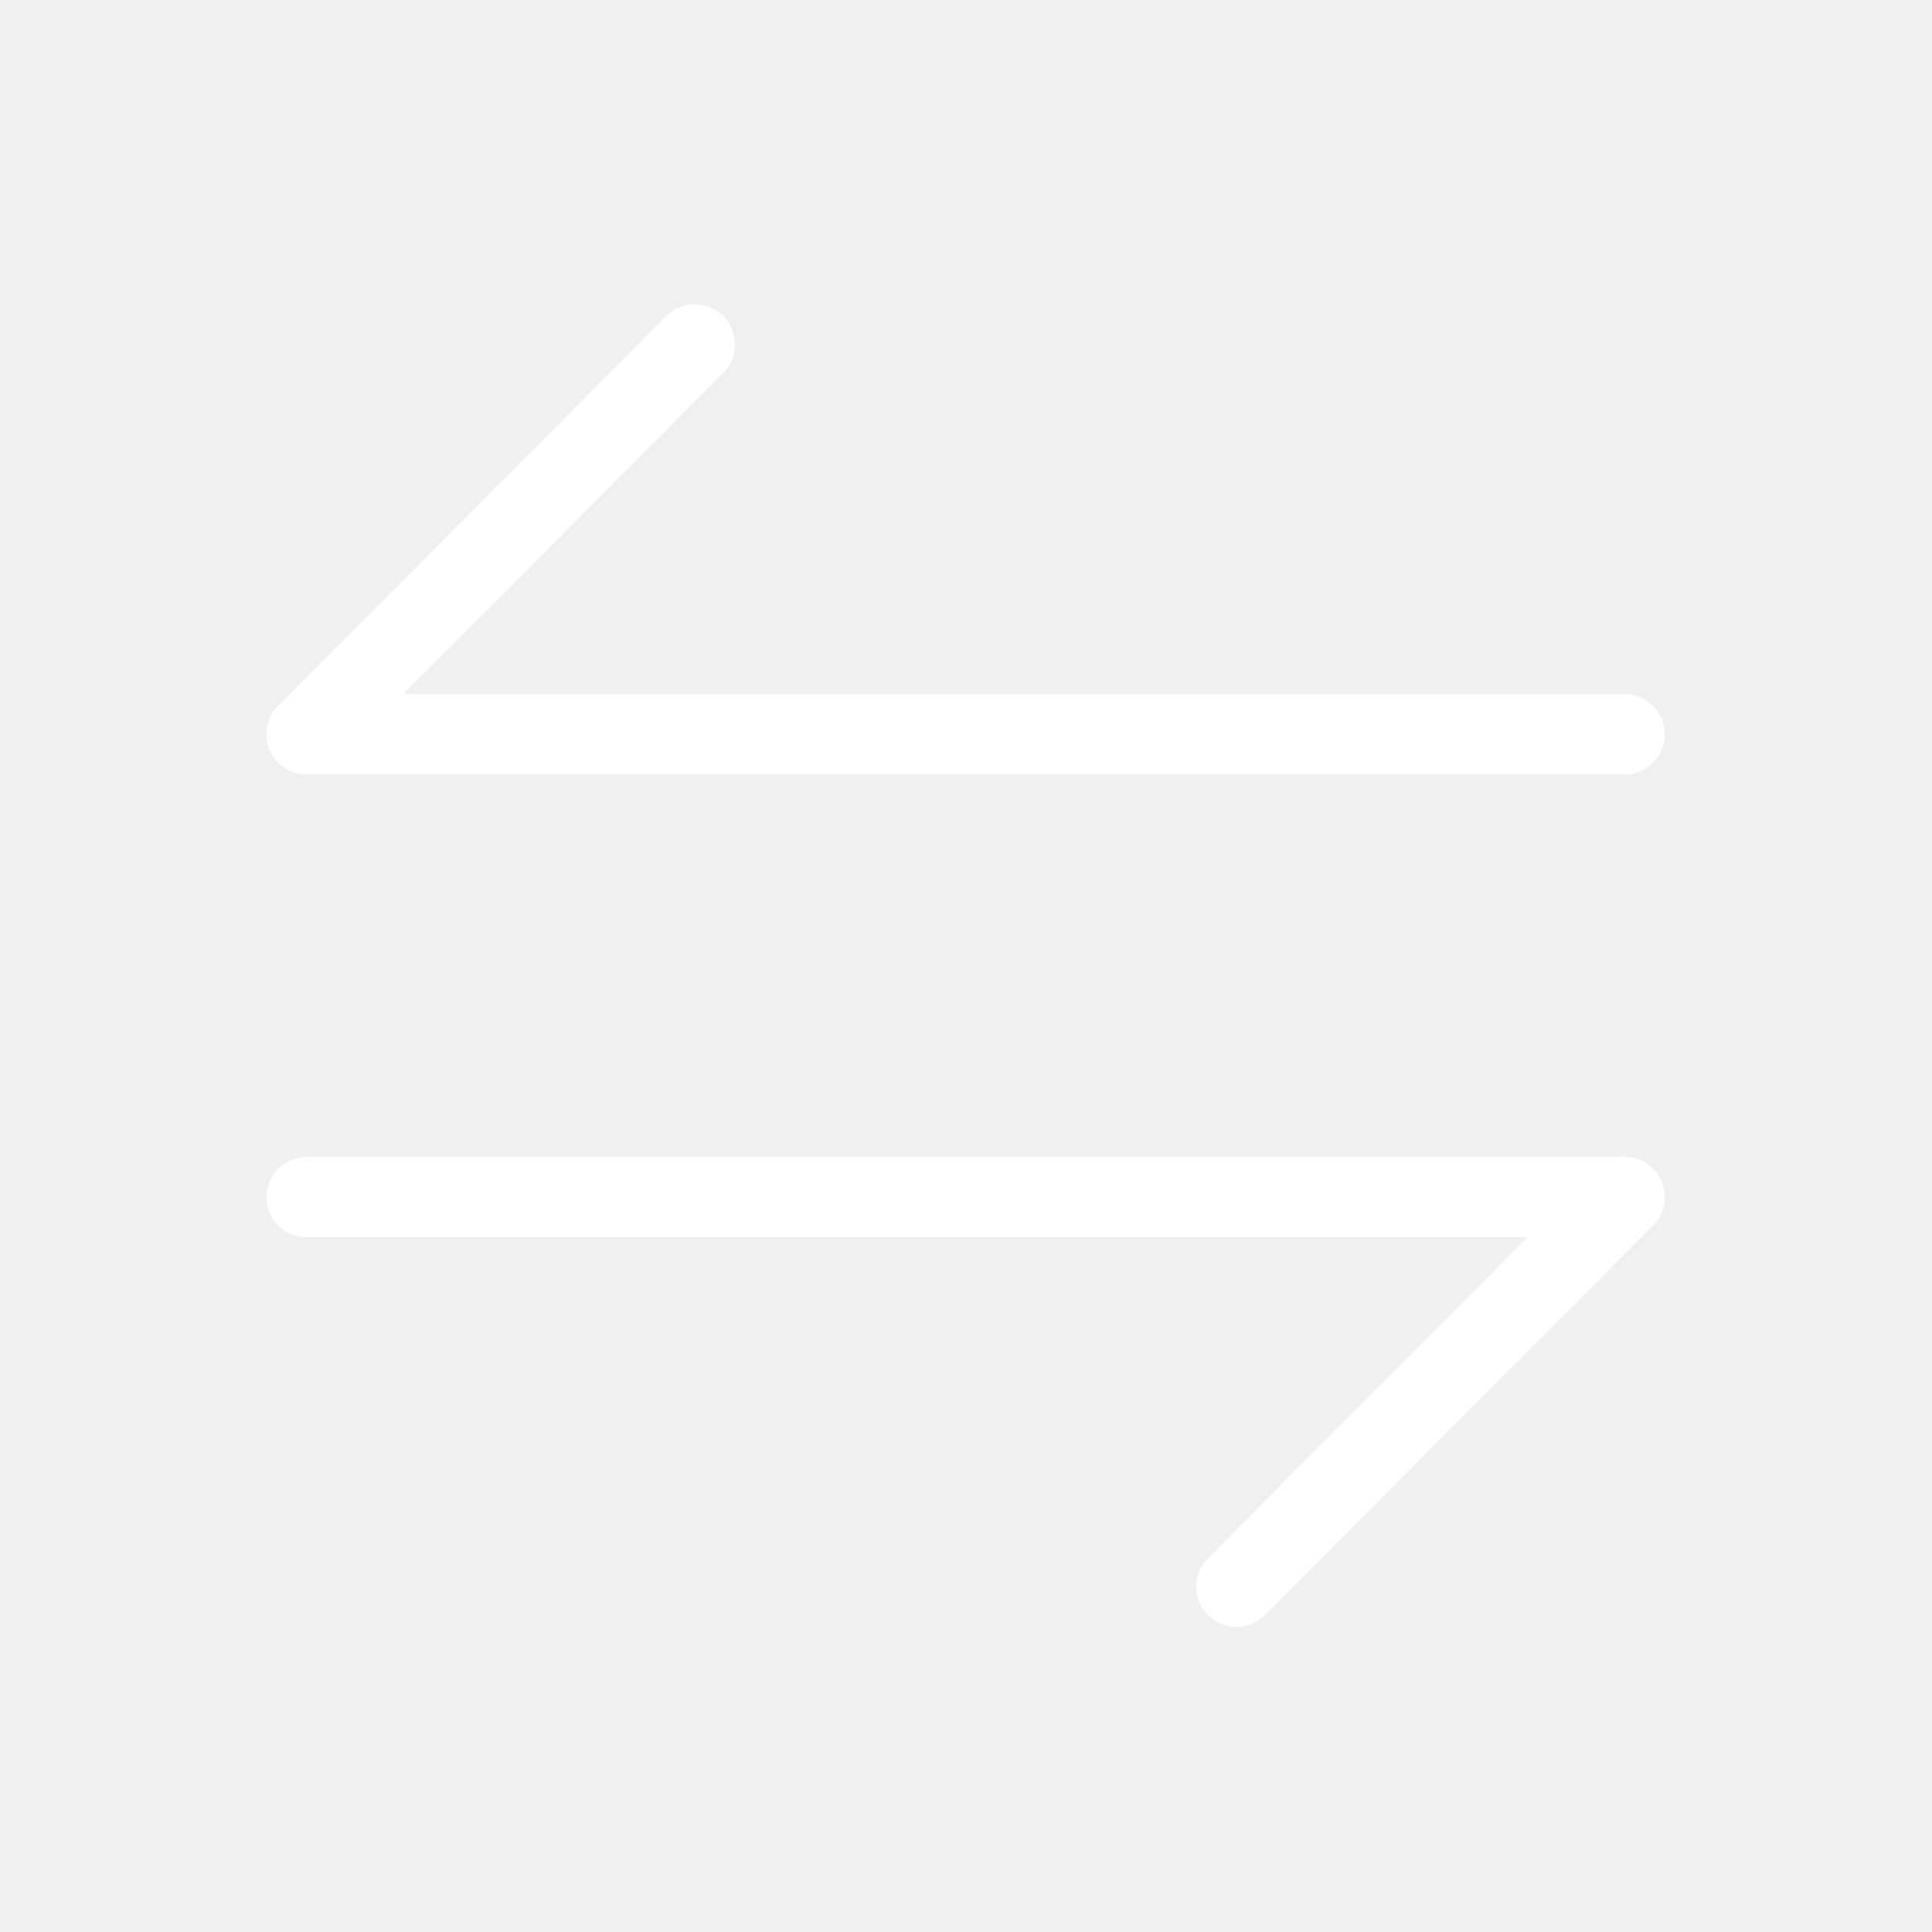
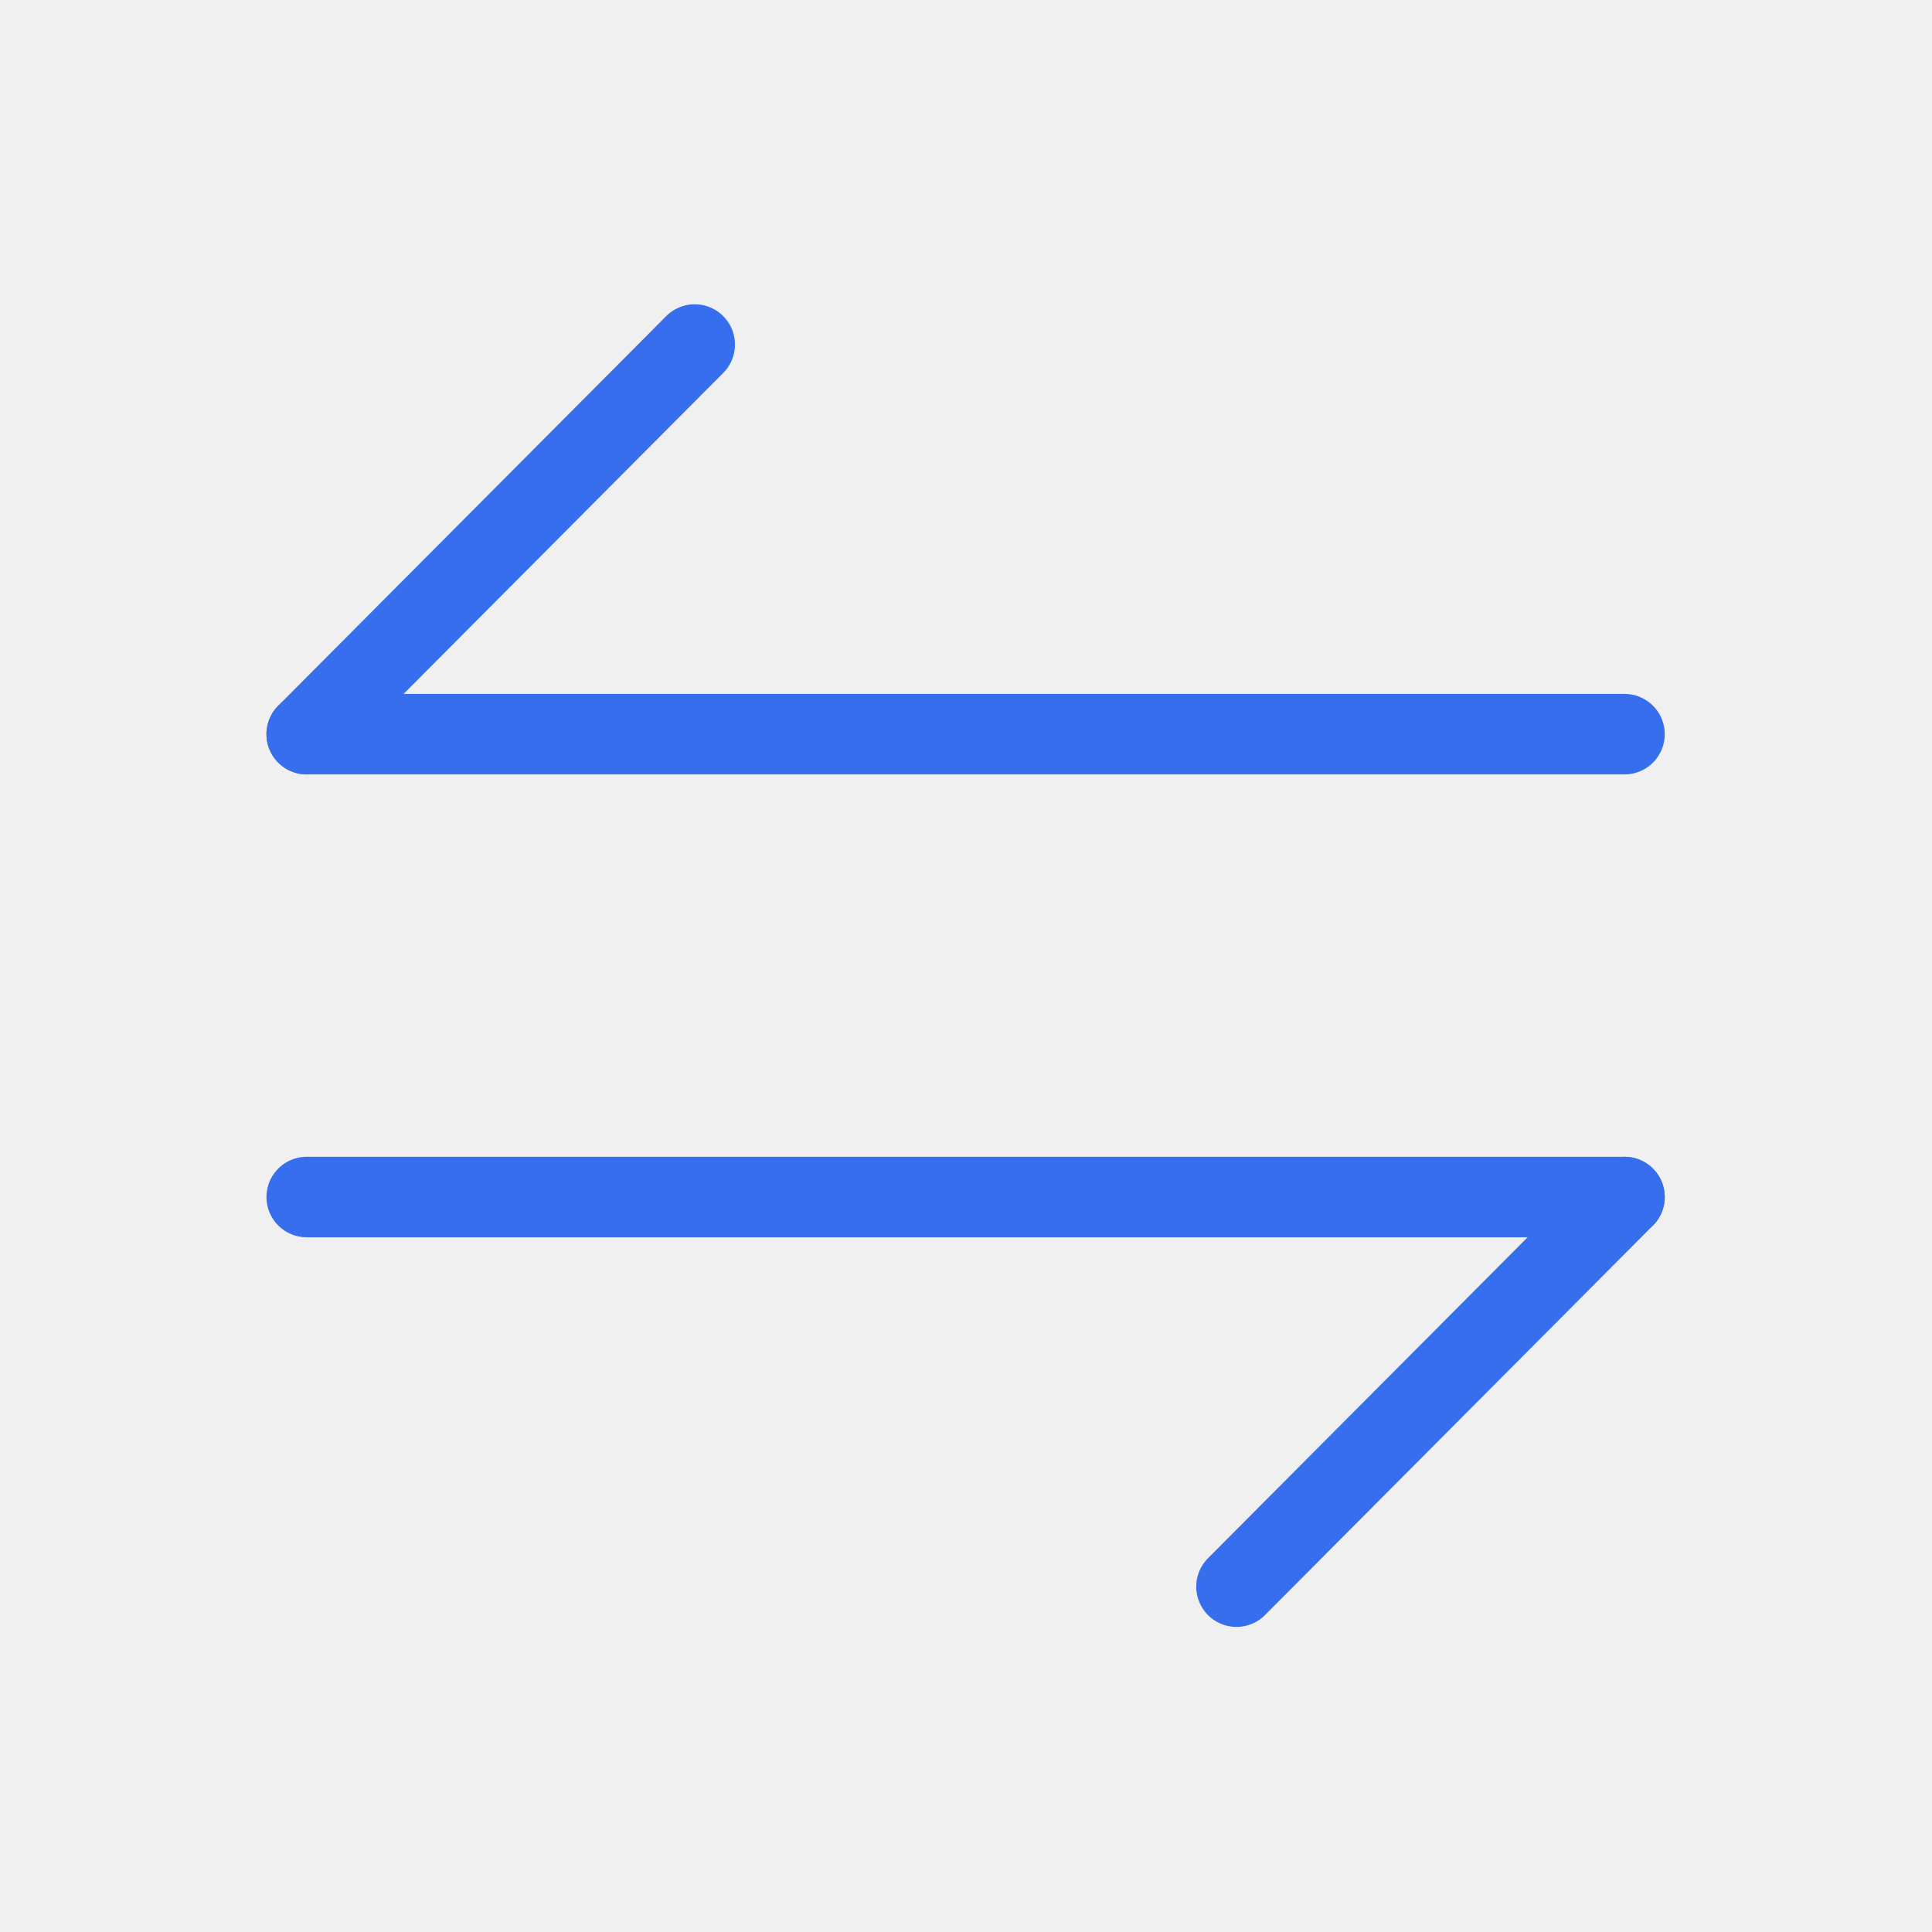
<svg xmlns="http://www.w3.org/2000/svg" width="24" height="24" viewBox="0 0 24 24" fill="none">
  <defs />
-   <rect id="arrow-swap-horizontal" width="24" height="24" fill="#FFFFFF" fill-opacity="0" />
-   <path id="Vector" d="M20.18 14.87L15.36 19.71" stroke="#FFFFFF" stroke-opacity="1" stroke-width="1" stroke-linejoin="round" stroke-linecap="round" />
-   <path id="Vector" d="M3.81 14.87L20.18 14.87" stroke="#FFFFFF" stroke-opacity="1" stroke-width="1" stroke-linejoin="round" stroke-linecap="round" />
-   <path id="Vector" d="M3.81 9.12L8.63 4.28" stroke="#FFFFFF" stroke-opacity="1" stroke-width="1" stroke-linejoin="round" stroke-linecap="round" />
-   <path id="Vector" d="M20.18 9.12L3.81 9.12" stroke="#FFFFFF" stroke-opacity="1" stroke-width="1" stroke-linejoin="round" stroke-linecap="round" />
+   <path id="Vector" d="M20.18 14.87L15.36 19.71" stroke="#366EED" stroke-opacity="1" stroke-width="1" stroke-linejoin="round" stroke-linecap="round" />
+   <path id="Vector" d="M3.81 14.87L20.18 14.87" stroke="#366EED" stroke-opacity="1" stroke-width="1" stroke-linejoin="round" stroke-linecap="round" />
+   <path id="Vector" d="M3.81 9.12L8.63 4.28" stroke="#366EED" stroke-opacity="1" stroke-width="1" stroke-linejoin="round" stroke-linecap="round" />
+   <path id="Vector" d="M20.18 9.12L3.81 9.12" stroke="#366EED" stroke-opacity="1" stroke-width="1" stroke-linejoin="round" stroke-linecap="round" />
  <g opacity="0">
-     <path id="Vector" d="M24 24L0 24L0 0L24 0L24 24ZM23 1L23 23L1 23L1 1L23 1Z" fill="#FFFFFF" fill-opacity="1" fill-rule="evenodd" />
+     <path id="Vector" d="M24 24L0 24L0 0L24 0L24 24ZM23 1L23 23L1 23L1 1L23 1Z" fill="#366EED" fill-opacity="1" fill-rule="evenodd" />
  </g>
</svg>
